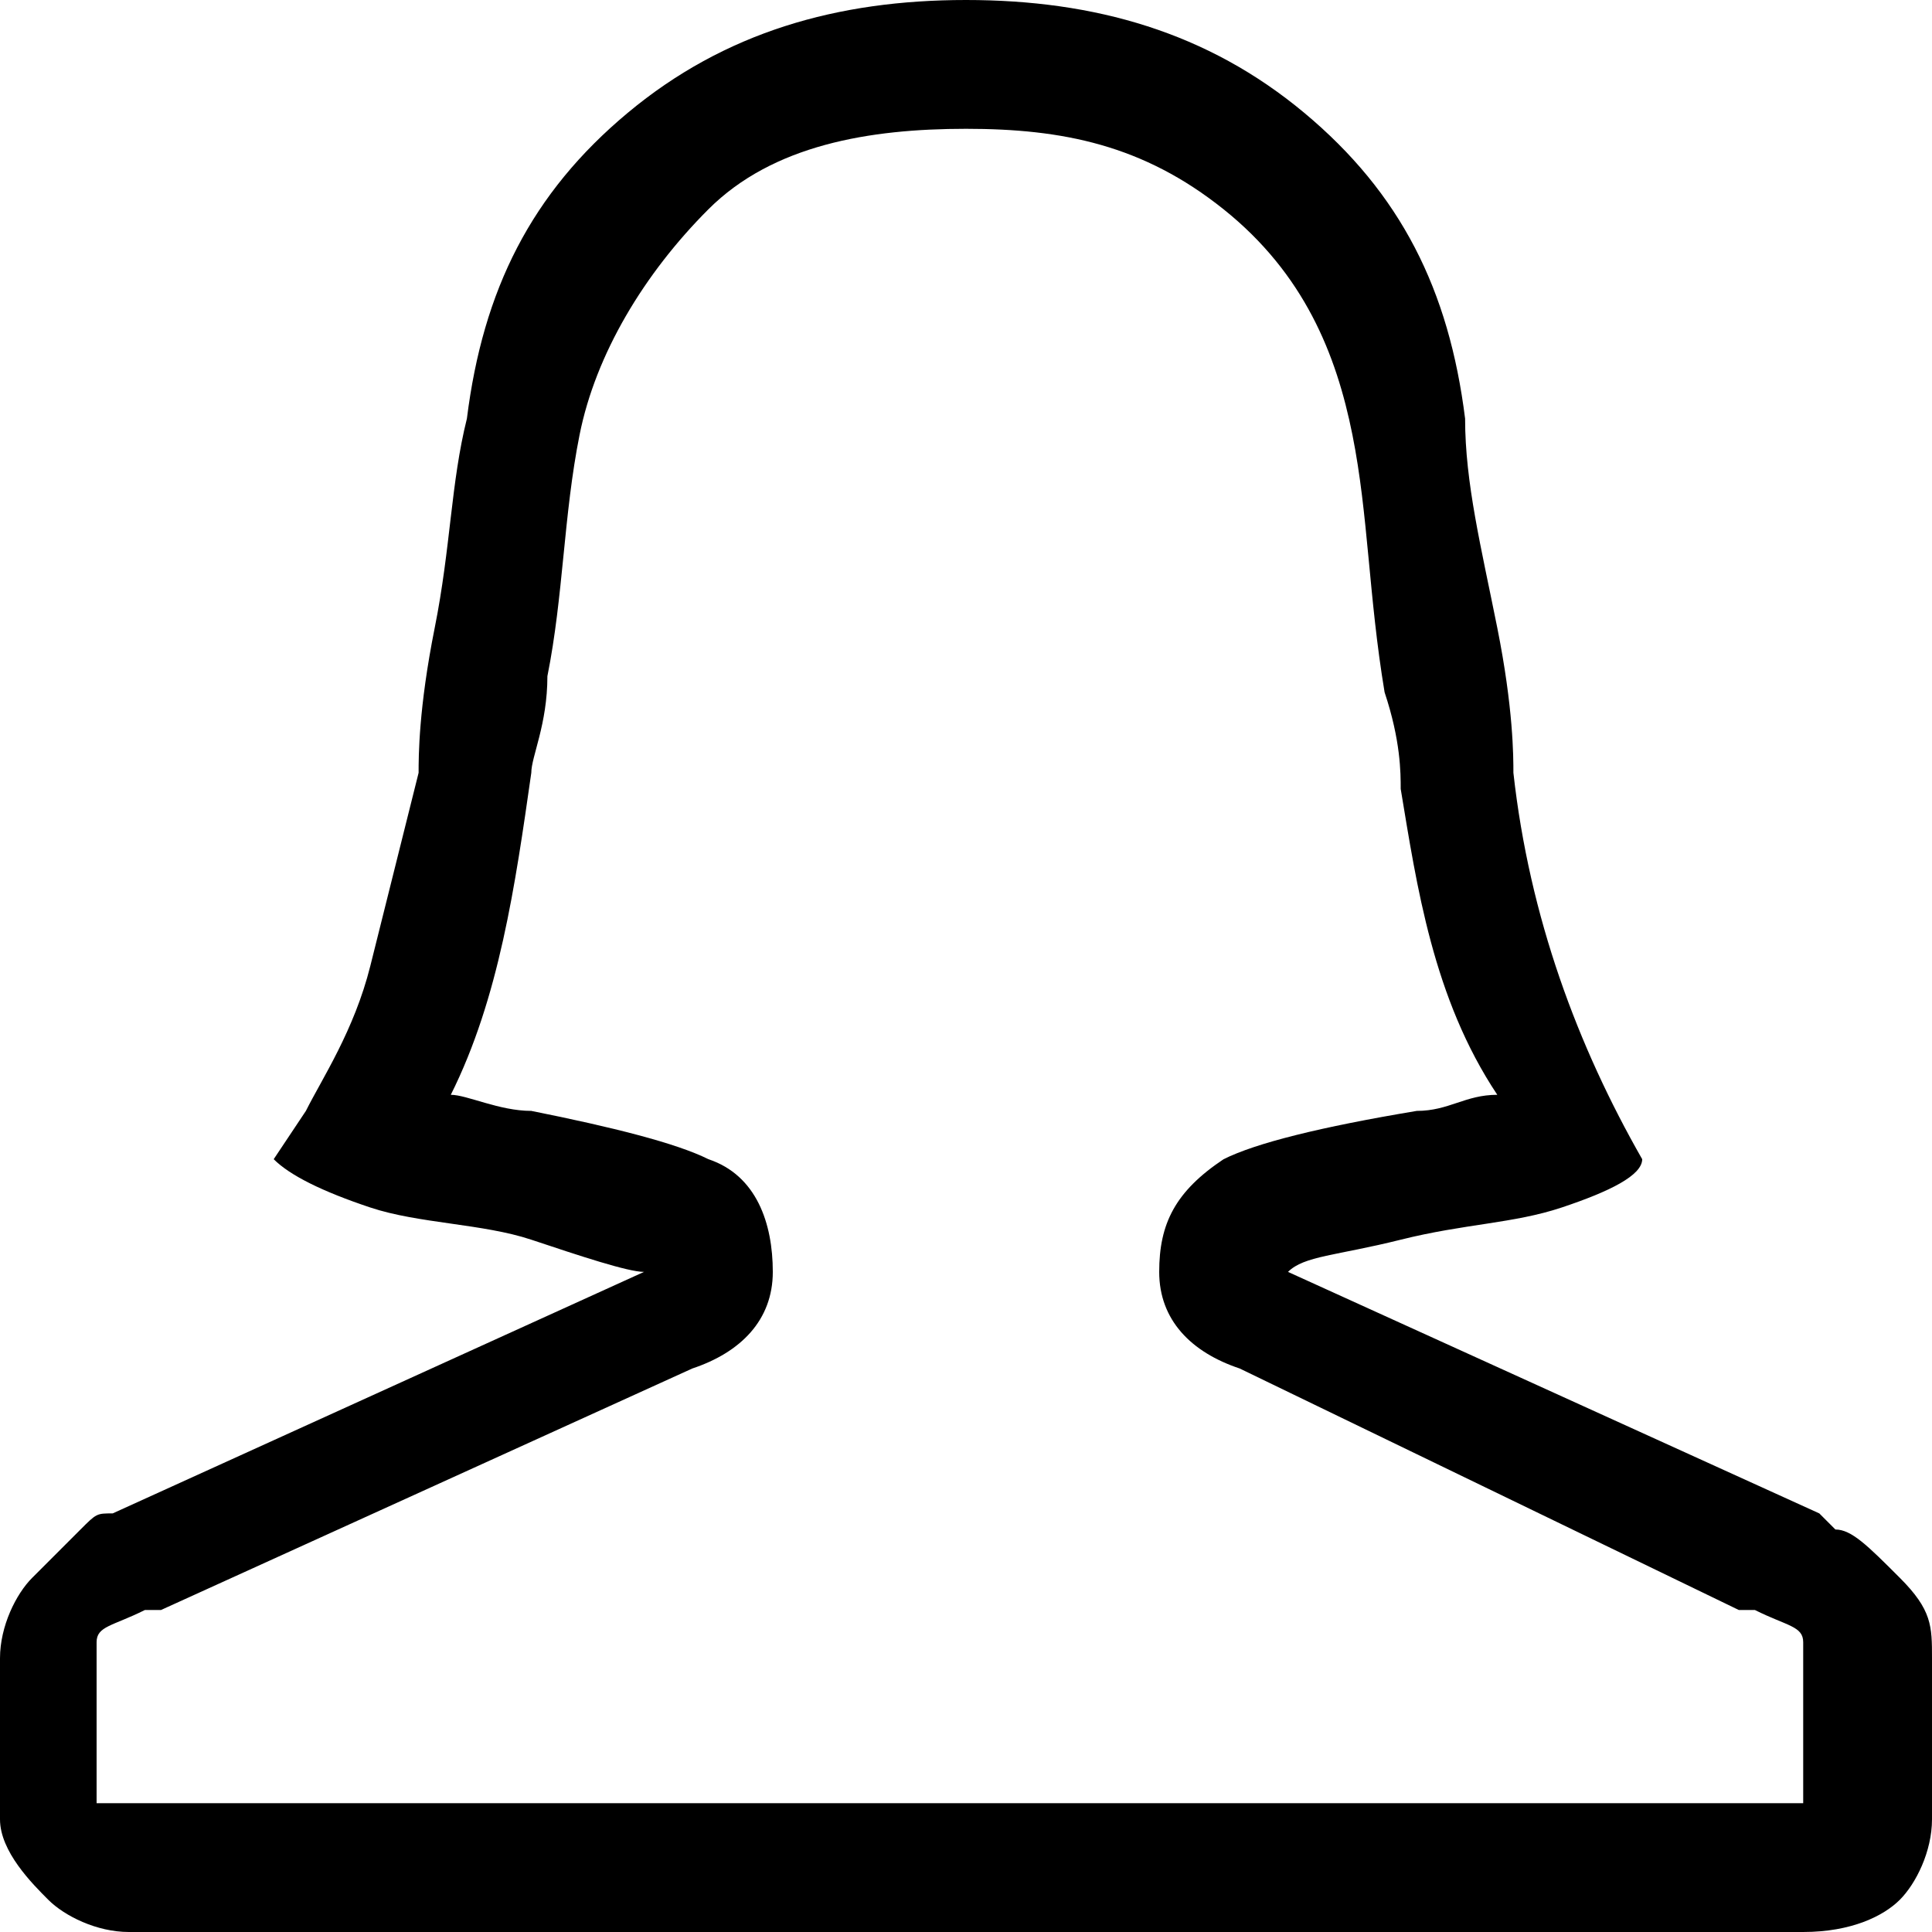
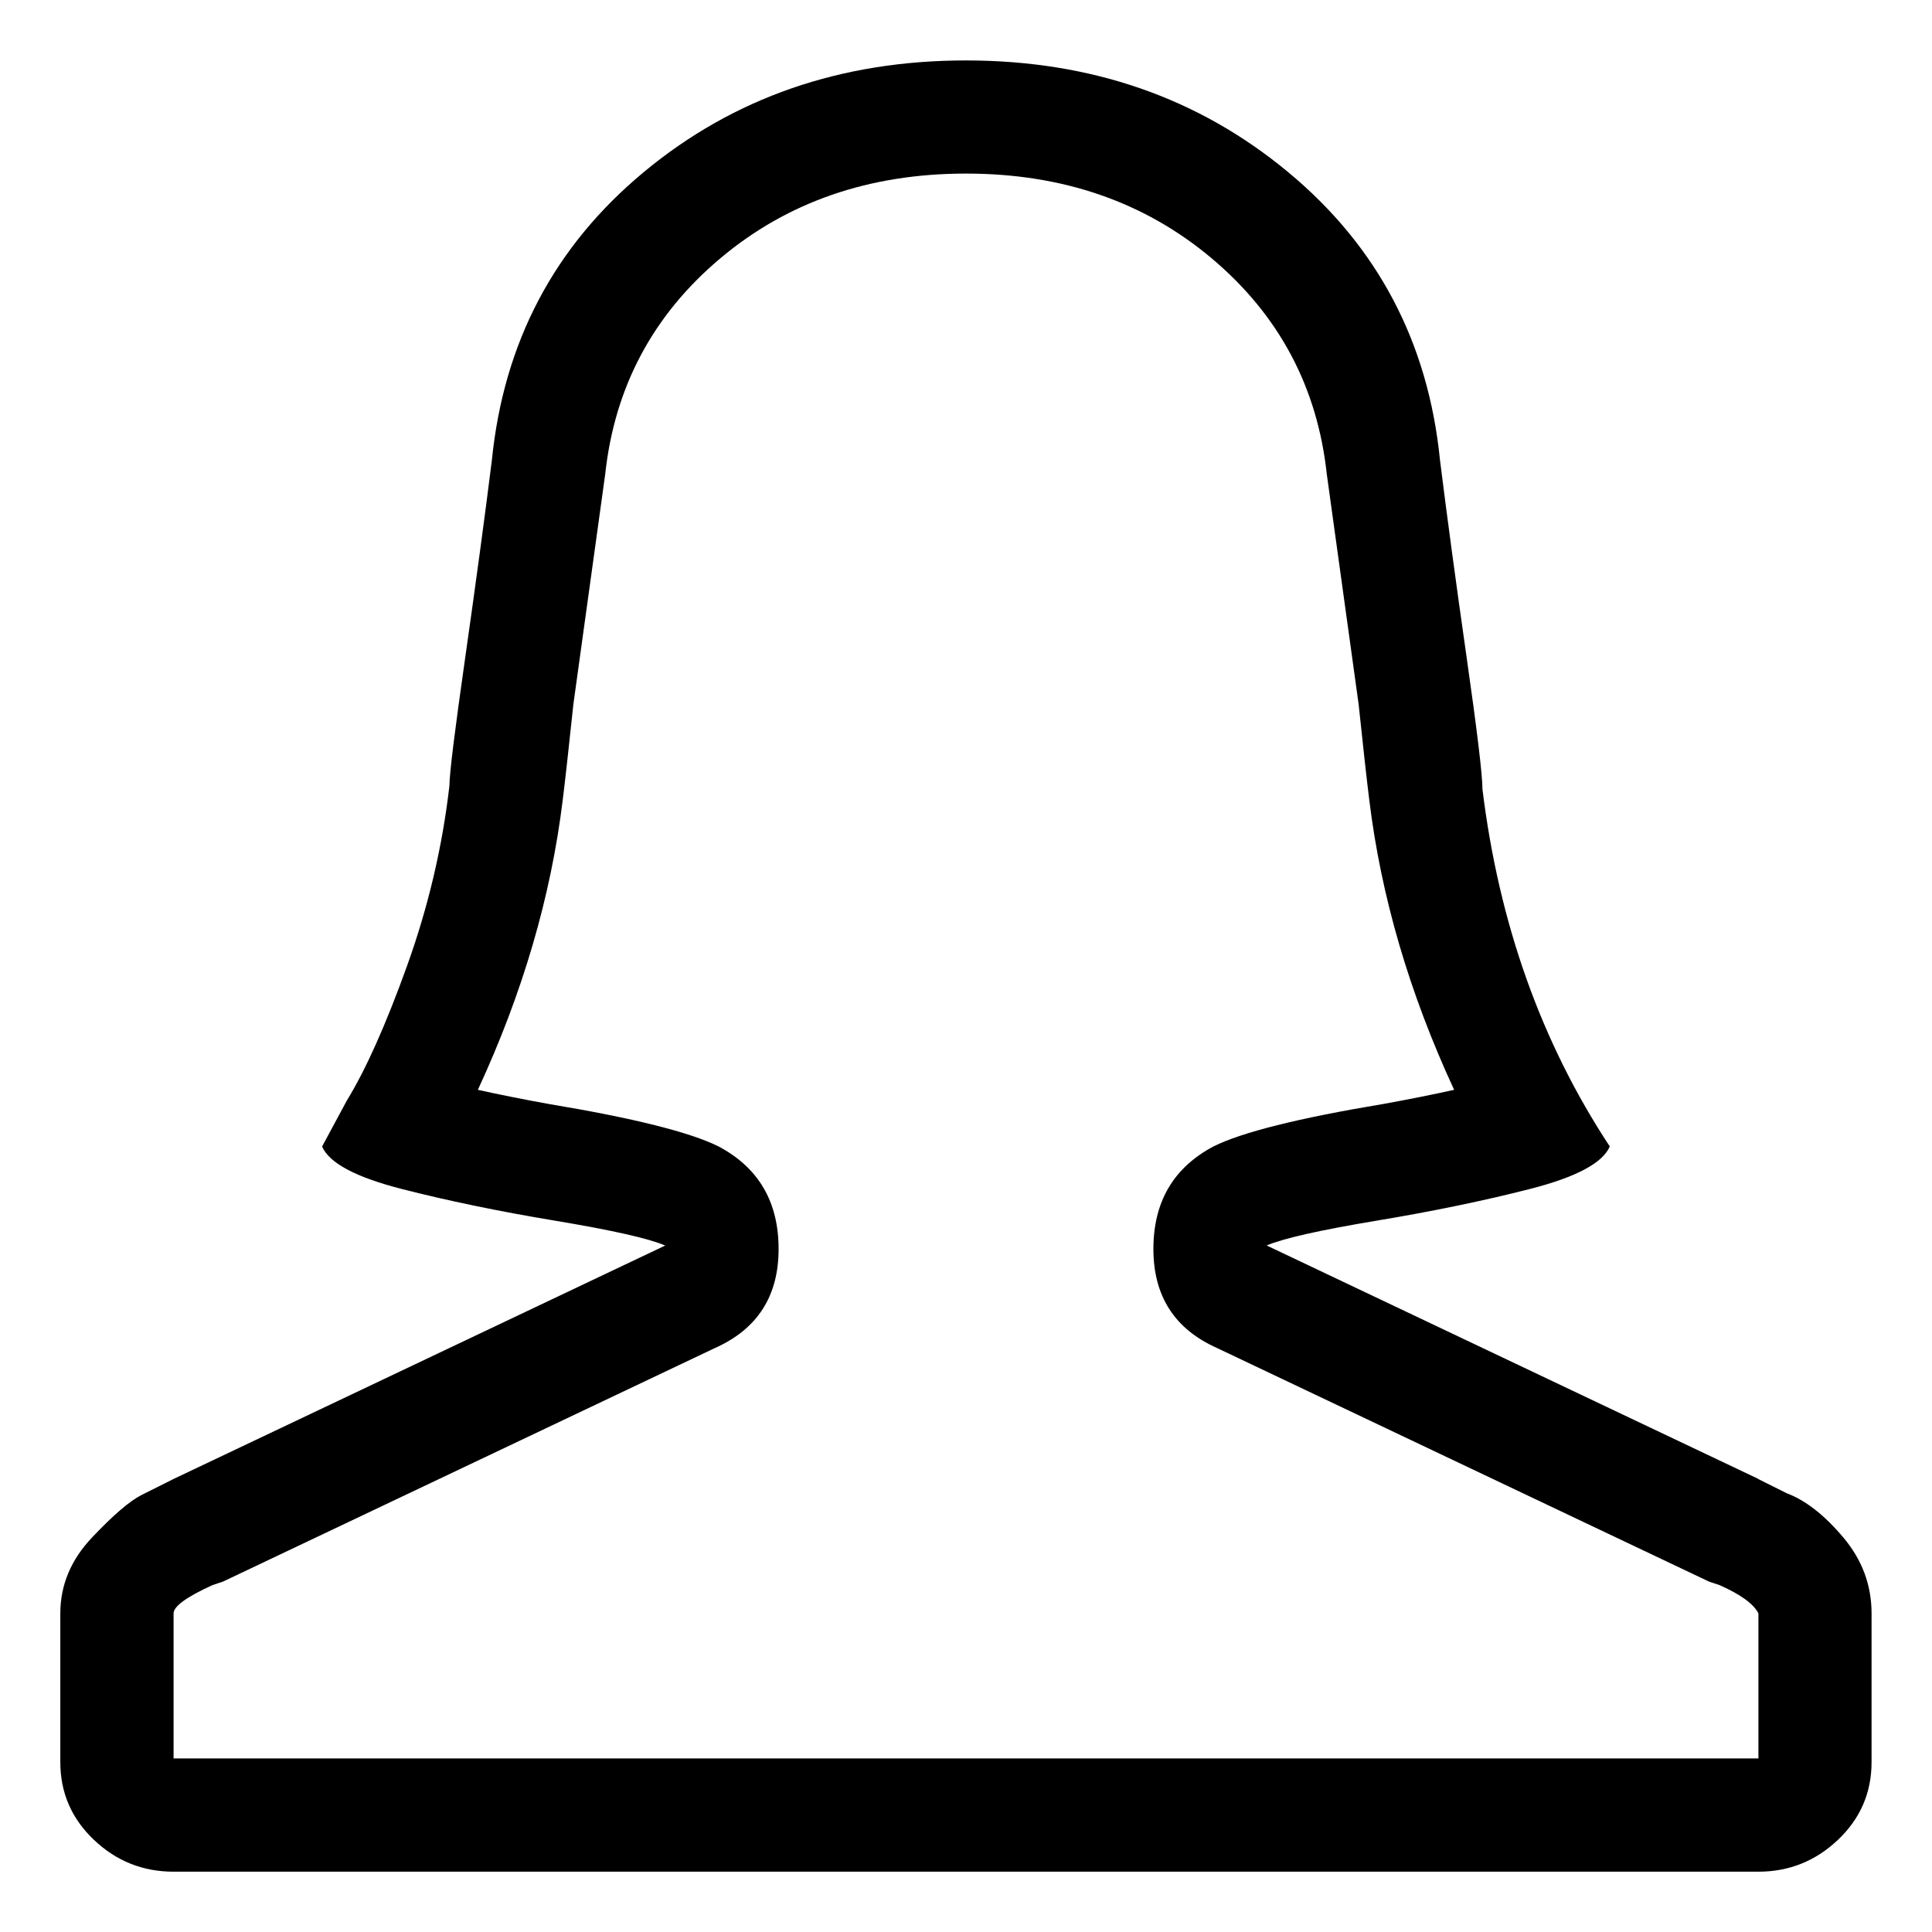
- <svg xmlns="http://www.w3.org/2000/svg" version="1.1" id="Layer_1" x="0px" y="0px" viewBox="0 0 12 12" enable-background="new 0 0 12 12" xml:space="preserve">
-   <path d="M11.4,9.5c0.1,0,0.2,0.1,0.4,0.3s0.2,0.3,0.2,0.5v1c0,0.2-0.1,0.4-0.2,0.5S11.5,12,11.2,12H0.8c-0.2,0-0.4-0.1-0.5-0.2  S0,11.5,0,11.3v-1c0-0.2,0.1-0.4,0.2-0.5s0.2-0.2,0.3-0.3s0.1-0.1,0.2-0.1L4,7.9c-0.1,0-0.4-0.1-0.7-0.2s-0.7-0.1-1-0.2  S1.8,7.3,1.7,7.2l0.2-0.3C2,6.7,2.2,6.4,2.3,6s0.2-0.8,0.3-1.2c0-0.1,0-0.4,0.1-0.9S2.8,3,2.9,2.6c0.1-0.8,0.4-1.4,1-1.9S5.2,0,6,0  s1.5,0.2,2.1,0.7s0.9,1.1,1,1.9c0,0.4,0.1,0.8,0.2,1.3s0.1,0.8,0.1,0.9c0.1,0.9,0.4,1.7,0.8,2.4c0,0.1-0.2,0.2-0.5,0.3  s-0.6,0.1-1,0.2S8.1,7.8,8,7.9l3.3,1.5L11.4,9.5z M11.2,11.2v-1c0-0.1-0.1-0.1-0.3-0.2c0,0,0,0-0.1,0L7.7,8.5  C7.4,8.4,7.2,8.2,7.2,7.9s0.1-0.5,0.4-0.7C7.8,7.1,8.2,7,8.8,6.9c0.2,0,0.3-0.1,0.5-0.1C8.9,6.2,8.8,5.5,8.7,4.9  c0-0.1,0-0.3-0.1-0.6C8.5,3.7,8.5,3.2,8.4,2.7C8.3,2.2,8.1,1.7,7.6,1.3S6.6,0.8,6,0.8S4.8,0.9,4.4,1.3S3.7,2.2,3.6,2.7  c-0.1,0.5-0.1,1-0.2,1.5c0,0.3-0.1,0.5-0.1,0.6C3.2,5.5,3.1,6.2,2.8,6.8c0.1,0,0.3,0.1,0.5,0.1C3.8,7,4.2,7.1,4.4,7.2  c0.3,0.1,0.4,0.4,0.4,0.7S4.6,8.4,4.3,8.5l-3.3,1.5c0,0-0.1,0-0.1,0c-0.2,0.1-0.3,0.1-0.3,0.2v1H11.2z" />
+ <svg xmlns="http://www.w3.org/2000/svg" viewBox="0 0 32 32" enable-background="new 0 0 32 32">
+   <path d="M29.125 24.496l-8.145-3.867c.273-.117.879-.254 1.816-.41.938-.156 1.787-.332 2.549-.527s1.201-.43 1.318-.703c-1.133-1.719-1.836-3.691-2.109-5.918 0-.234-.088-.967-.264-2.197-.176-1.23-.322-2.314-.439-3.252-.195-1.953-1.035-3.545-2.52-4.775-1.484-1.23-3.262-1.846-5.332-1.846s-3.848.615-5.332 1.846c-1.484 1.23-2.324 2.822-2.52 4.775-.117.938-.264 2.021-.439 3.252-.176 1.23-.264 1.943-.264 2.139-.117 1.016-.352 2.012-.703 2.988-.352.977-.684 1.719-.996 2.227l-.41.762c.117.273.557.508 1.318.703.762.195 1.611.371 2.549.527.938.156 1.543.293 1.816.41l-8.145 3.867-.527.264c-.195.098-.469.332-.82.703-.352.371-.527.791-.527 1.26v2.461c0 .508.186.937.557 1.289.371.352.811.527 1.318.527h26.25c.508 0 .947-.176 1.318-.527.371-.352.557-.781.557-1.289v-2.461c0-.469-.156-.889-.469-1.26-.313-.371-.625-.615-.938-.732l-.469-.234zm-26.25 4.629v-2.402c0-.117.215-.273.645-.469l.176-.059 8.145-3.867c.703-.313 1.055-.859 1.055-1.641 0-.781-.332-1.348-.996-1.699-.469-.234-1.406-.469-2.813-.703-.43-.078-.82-.156-1.172-.234.742-1.602 1.211-3.203 1.406-4.805.039-.313.098-.84.176-1.582l.527-3.809c.156-1.445.791-2.637 1.904-3.574 1.113-.938 2.471-1.406 4.072-1.406 1.602 0 2.959.469 4.072 1.406 1.113.938 1.748 2.129 1.904 3.574l.527 3.809c.078.742.137 1.27.176 1.582.195 1.602.664 3.203 1.406 4.805-.352.078-.742.156-1.172.234-1.406.234-2.344.469-2.813.703-.664.352-.996.918-.996 1.699s.352 1.328 1.055 1.641l8.145 3.867.176.059c.352.156.566.312.645.469v2.402h-26.25z" />
</svg>
